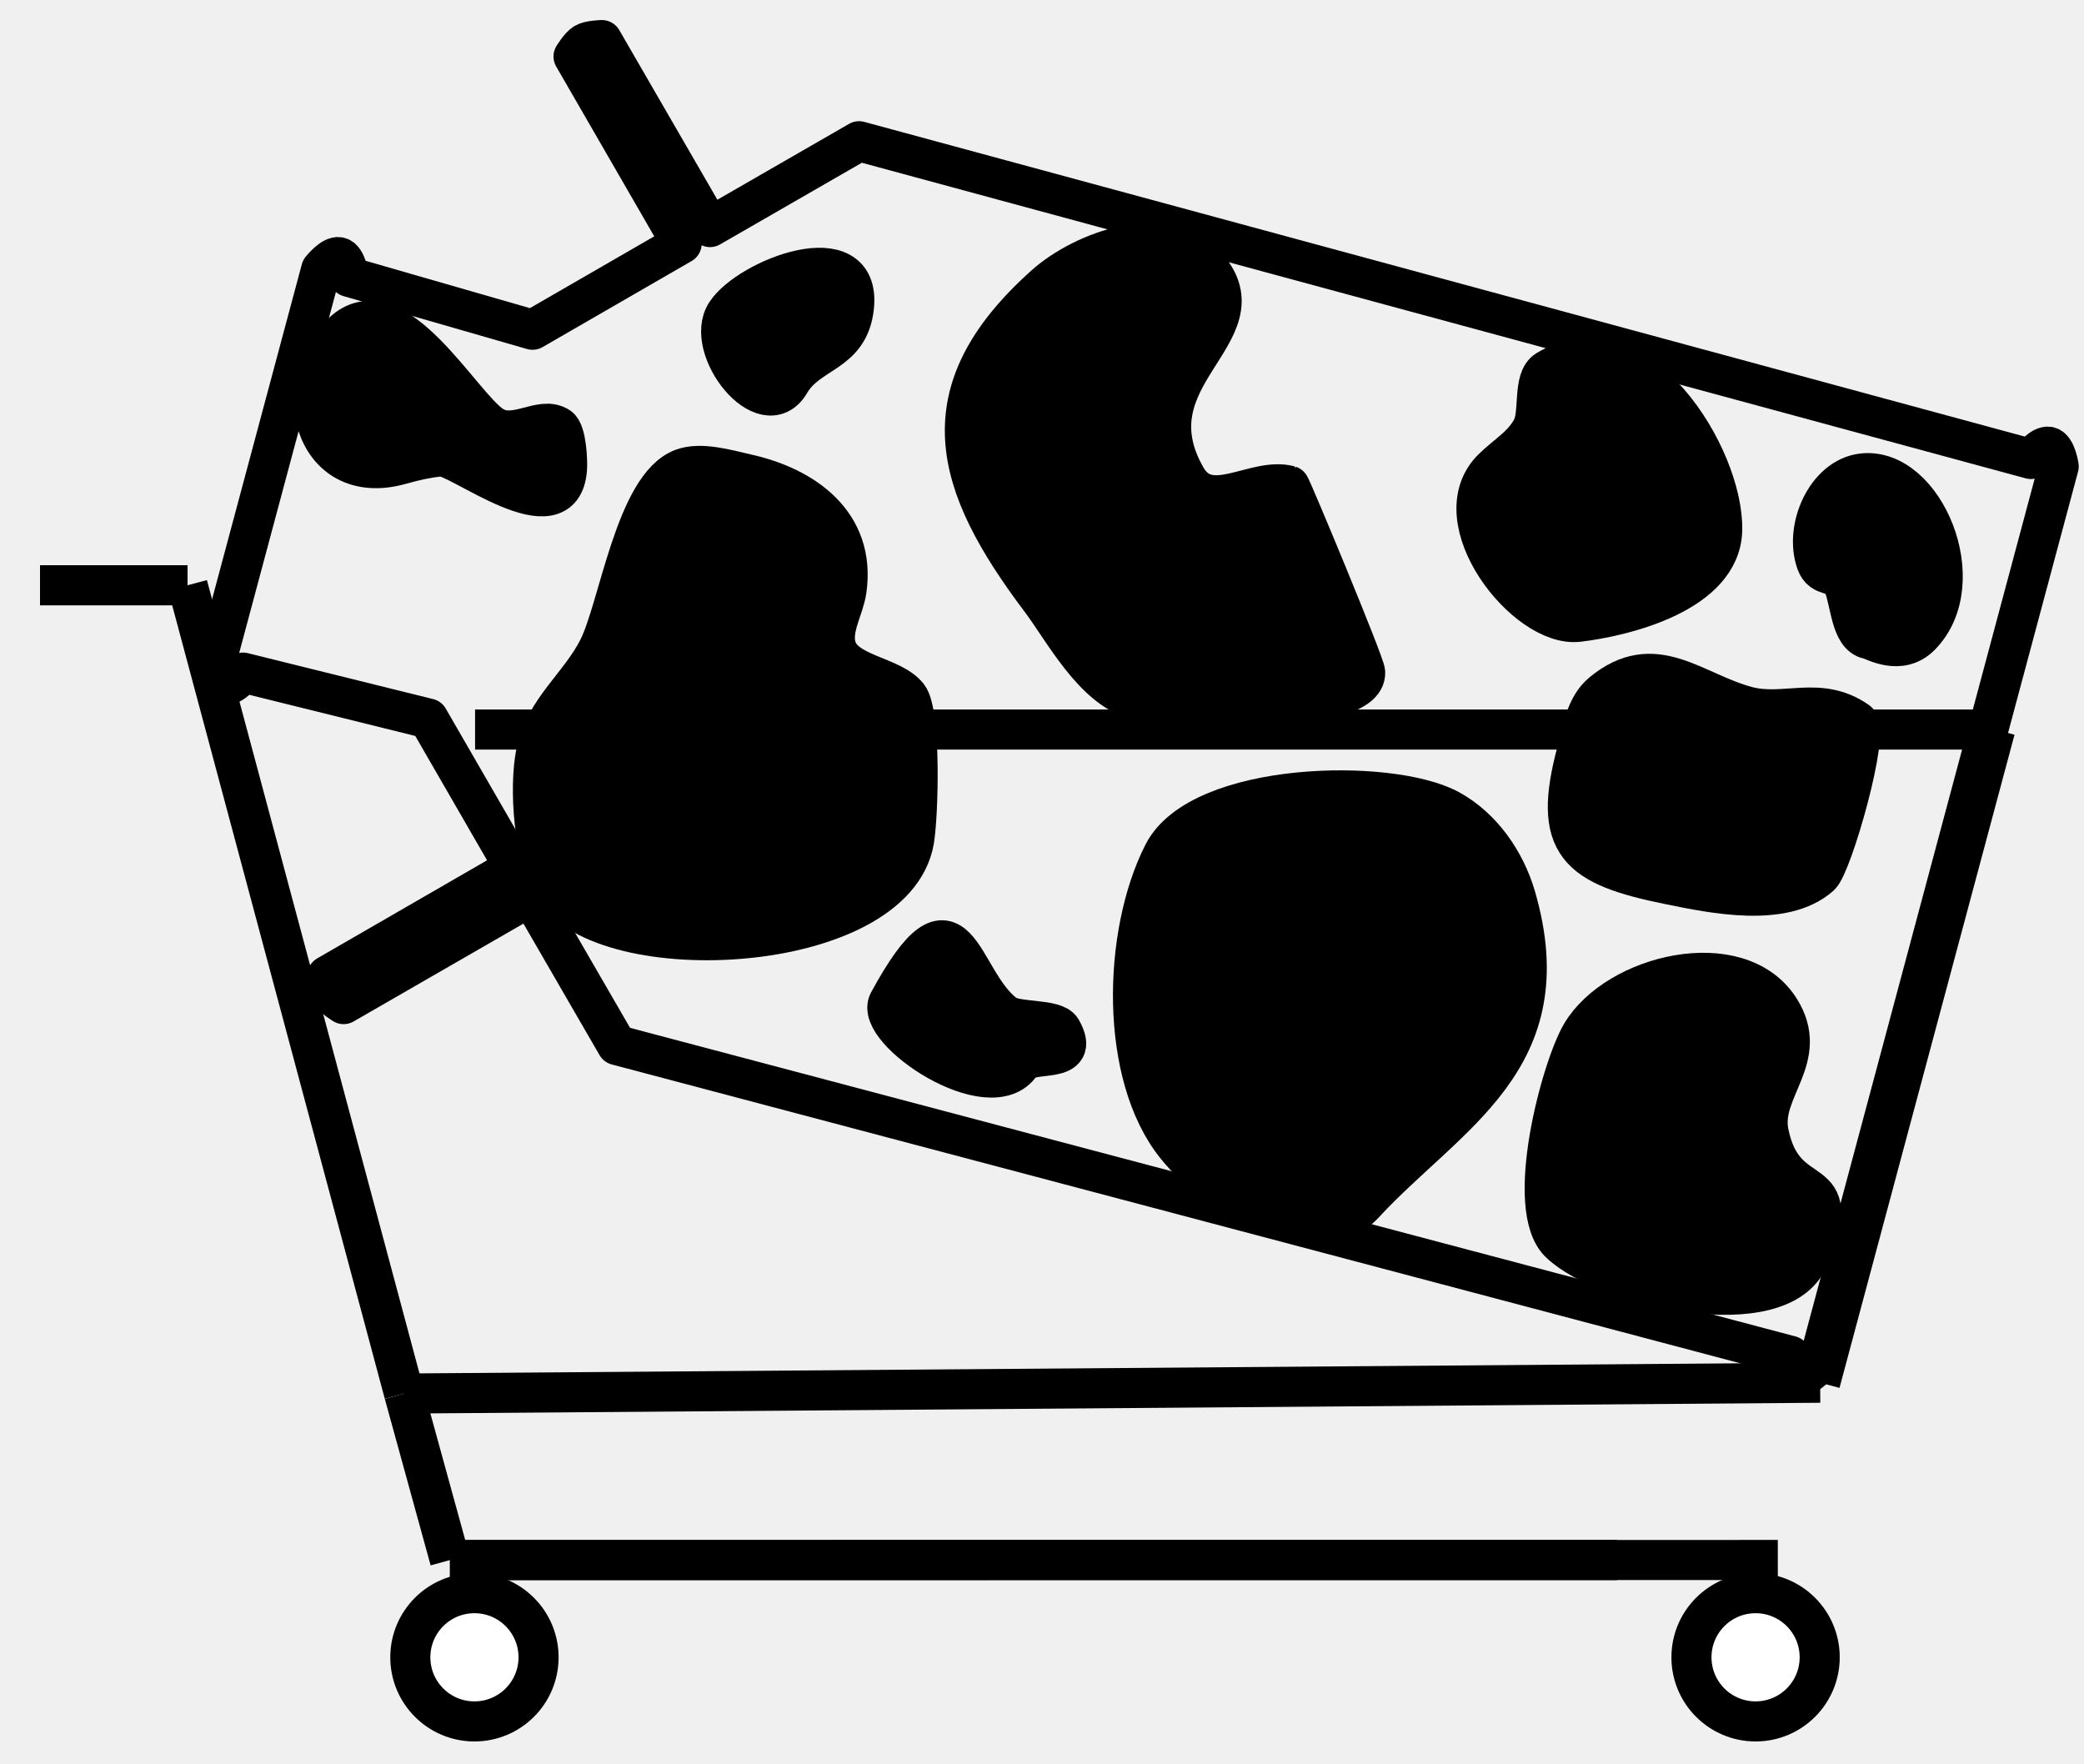
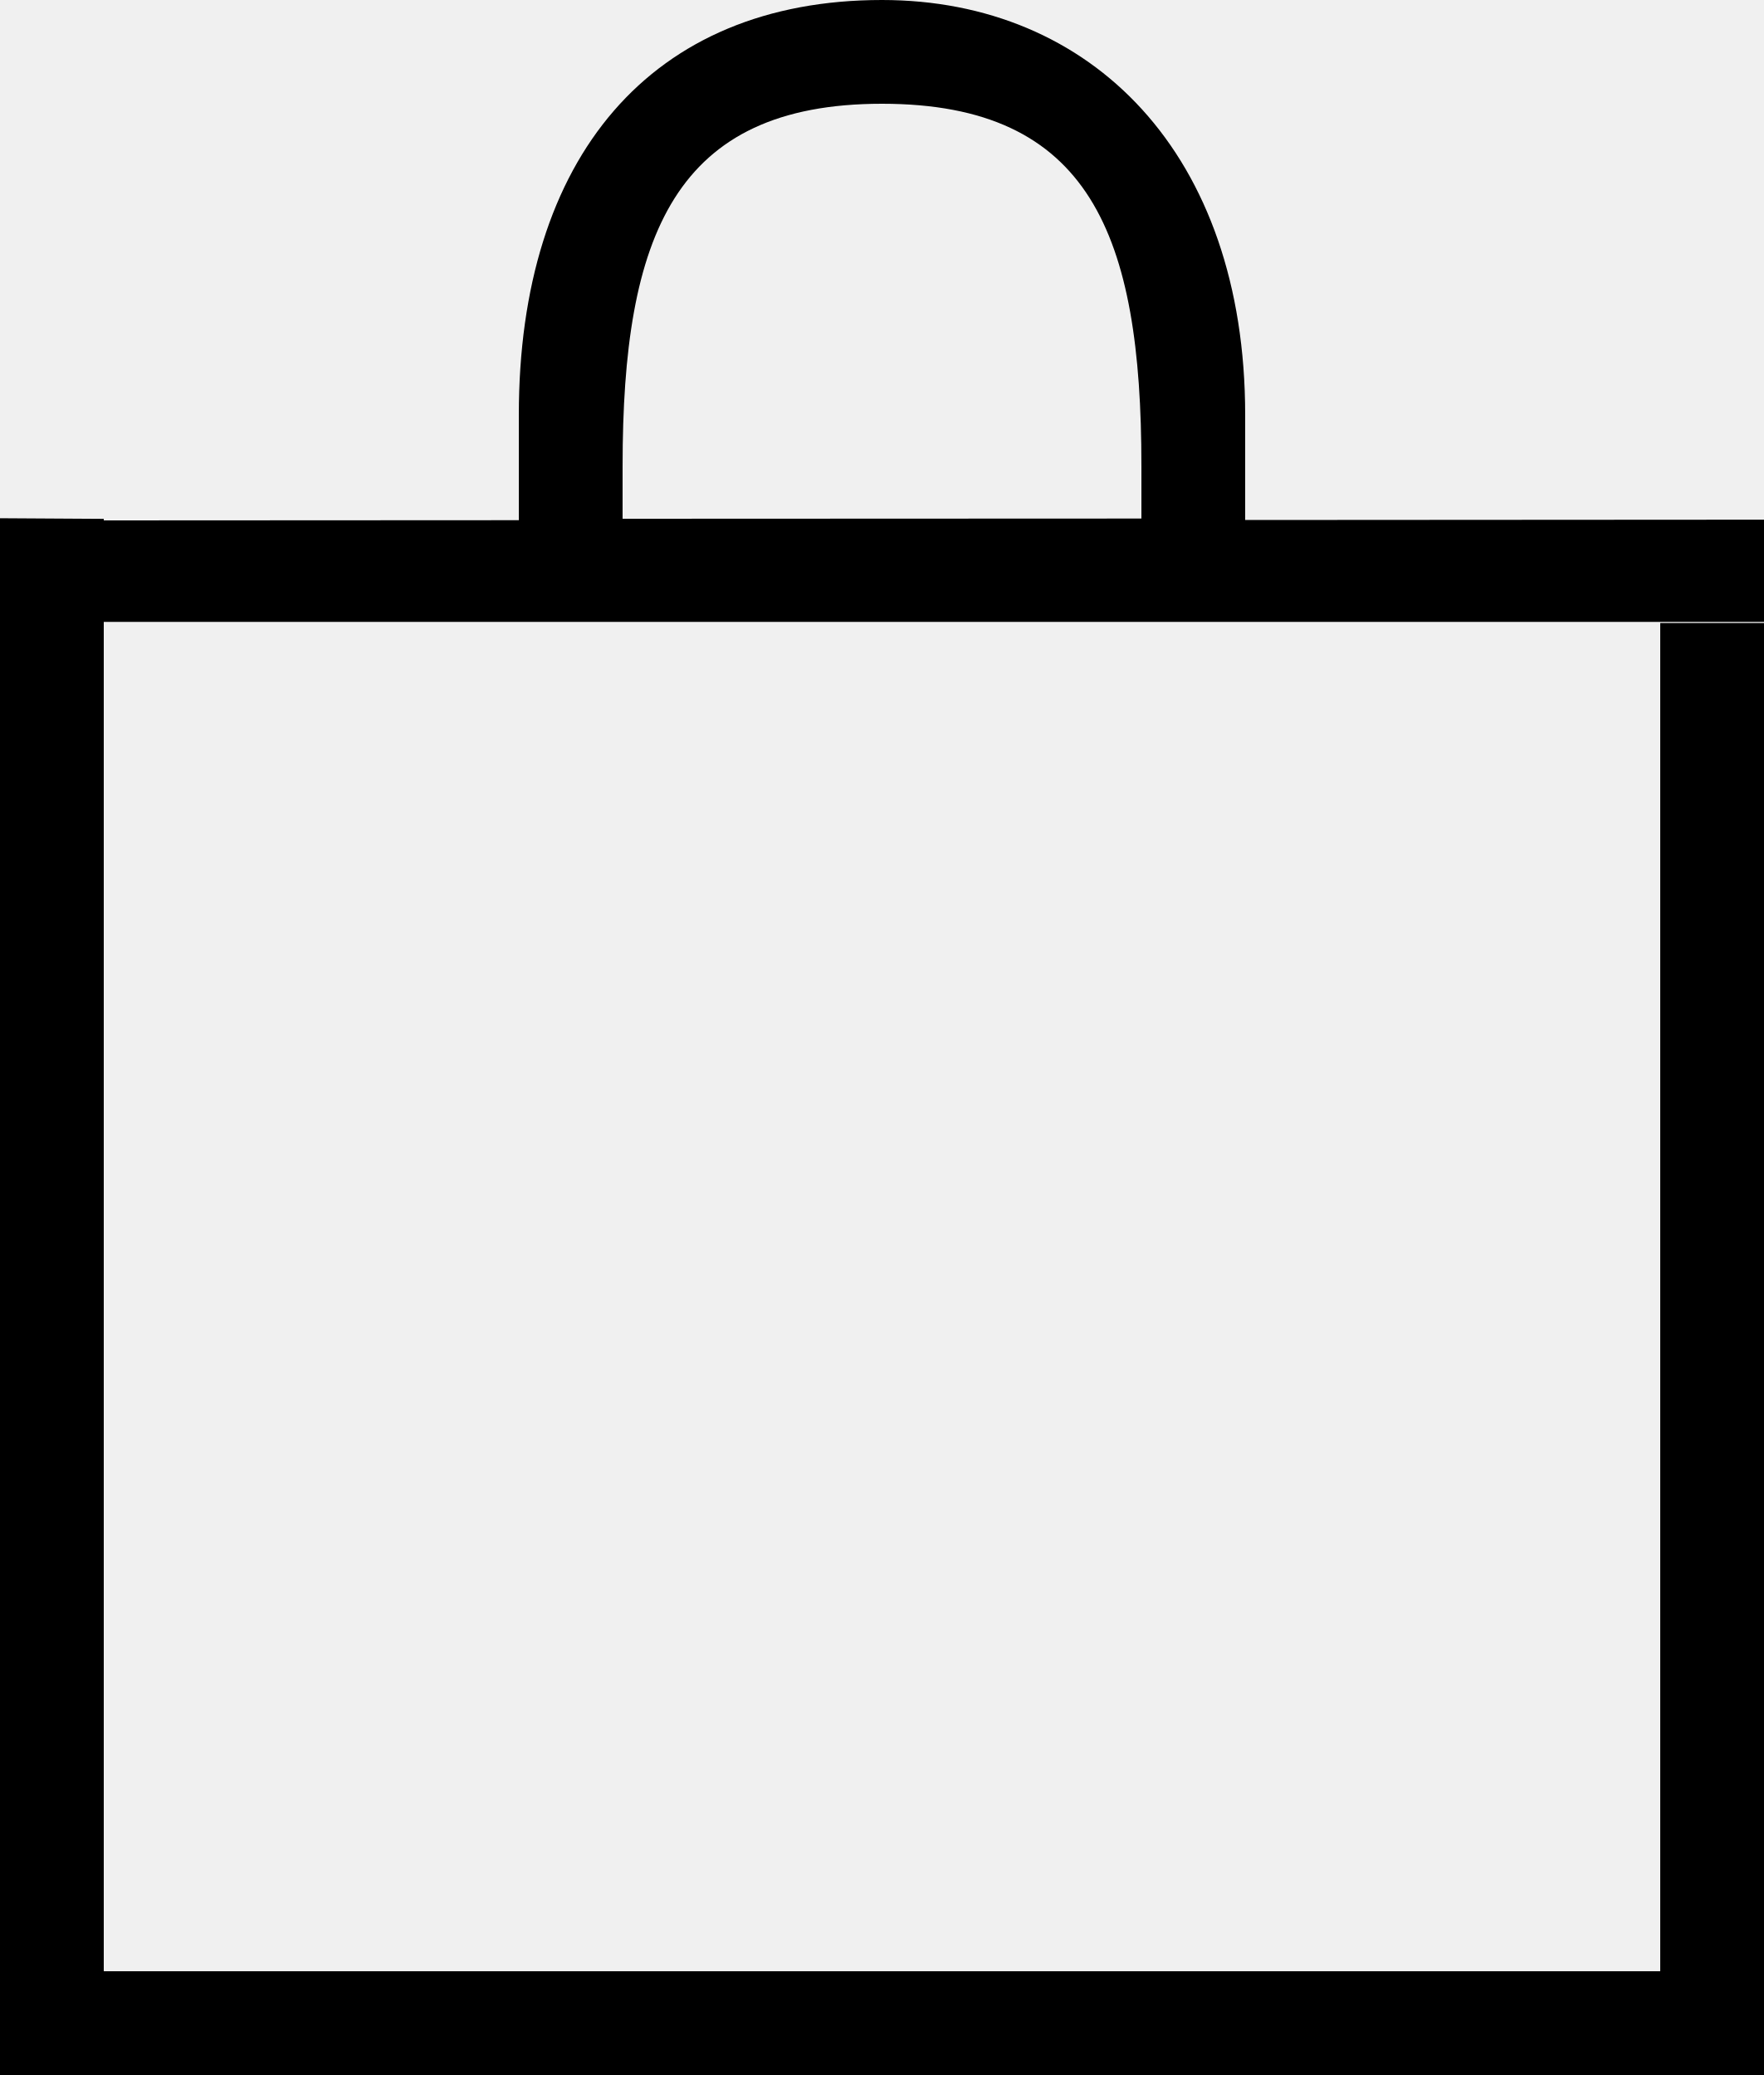
- <svg xmlns="http://www.w3.org/2000/svg" xmlns:ns1="http://vectornator.io" height="100%" stroke-miterlimit="10" style="fill-rule:nonzero;clip-rule:evenodd;stroke-linecap:round;stroke-linejoin:round;" version="1.1" viewBox="0 0 260 220" width="100%" xml:space="preserve">
-   <defs />
-   <g id="Untitled" ns1:layerName="Untitled">
-     <g opacity="1">
-       <path d="M114.031 104.884C111.527 119.192 75.379 121.114 68.999 110.723C66.632 106.872 65.953 98.389 66.897 93.803C67.984 88.532 72.339 85.515 74.669 80.876C77.207 75.823 79.281 60.626 85.157 58.455C87.506 57.587 90.883 58.641 93.191 59.148C100.302 60.734 106.806 65.267 105.61 73.628C105.278 75.937 103.654 78.375 104.311 80.718C105.271 84.161 111.228 84.276 113.272 86.856C114.915 88.928 114.583 101.733 114.031 104.884Z" fill="#000000" fill-rule="evenodd" opacity="1" stroke="#000000" stroke-linecap="round" stroke-linejoin="round" stroke-width="5" />
-       <path d="M170.319 83.856C170.597 89.373 146.288 88.417 141.634 87.221C136.446 85.89 132.645 78.551 129.823 74.806C118.933 60.349 115.415 48.937 130.399 35.56C135.131 31.338 145.508 27.457 150.593 33.286C157.824 41.571 140.675 46.762 147.952 59.53C150.828 64.576 156.578 59.409 160.88 60.599C161.048 60.643 170.266 82.789 170.319 83.856Z" fill="#000000" fill-rule="evenodd" opacity="1" stroke="#000000" stroke-linecap="round" stroke-linejoin="round" stroke-width="5" />
-       <path d="M170.195 150.16C163.8 157.061 151.693 149.104 146.748 142.969C139.617 134.127 140.05 116.441 145.151 106.477C149.746 97.501 173.417 96.971 180.853 101.034C184.895 103.248 187.805 107.453 189.091 111.862C195.026 132.244 180.646 138.882 170.195 150.16Z" fill="#000000" fill-rule="evenodd" opacity="1" stroke="#000000" stroke-linecap="round" stroke-linejoin="round" stroke-width="5" />
-       <path d="M196.916 77.574C190.365 78.351 179.77 64.858 186.199 58.472C187.89 56.797 189.948 55.666 191.119 53.484C192.161 51.545 191.171 47.297 192.994 46.191C204.151 39.407 215.053 56.935 214.863 66.109C214.699 73.935 202.713 76.886 196.916 77.574Z" fill="#000000" fill-rule="evenodd" opacity="1" stroke="#000000" stroke-linecap="round" stroke-linejoin="round" stroke-width="5" />
-       <path d="M227.073 109.254C222.537 113.286 213.791 111.464 208.305 110.351C196.761 108.018 193.618 105.381 196.737 93.74C197.394 91.287 197.777 88.173 199.904 86.421C206.454 81.028 211.236 86.329 217.943 88.126C222.648 89.387 227.017 86.687 231.729 89.997C233.379 91.154 228.587 107.909 227.073 109.254Z" fill="#000000" fill-rule="evenodd" opacity="1" stroke="#000000" stroke-linecap="round" stroke-linejoin="round" stroke-width="5" />
-       <path d="M225.614 156.976C222.051 165.38 200.469 160.601 194.627 155.076C190.069 150.764 194.77 133.27 197.277 129.006C201.654 121.557 216.876 117.864 221.998 125.833C225.937 131.965 219.588 135.907 220.651 141.277C222.59 151.111 230.578 145.27 225.614 156.976Z" fill="#000000" fill-rule="evenodd" opacity="1" stroke="#000000" stroke-linecap="round" stroke-linejoin="round" stroke-width="5" />
-       <path d="M127.379 132.687C123.6 138.397 108.94 128.543 110.879 124.982C119.557 109.044 119.556 122.169 125.374 126.551C126.782 127.613 131.612 127.039 132.414 128.444C134.996 132.955 128.546 130.921 127.38 132.686L127.379 132.687Z" fill="#000000" fill-rule="evenodd" opacity="1" stroke="#000000" stroke-linecap="round" stroke-linejoin="round" stroke-width="5" />
-       <path d="M98.538 47.765C95.386 53.138 87.761 43.425 90.583 39.074C93.391 34.742 107.454 29.262 106.542 38.25C105.94 44.195 100.92 43.706 98.538 47.765Z" fill="#000000" fill-rule="evenodd" opacity="1" stroke="#000000" stroke-linecap="round" stroke-linejoin="round" stroke-width="5" />
-       <path d="M233.124 79.727C230.913 79.328 230.87 75.066 230.01 72.997C229.19 71.035 227.351 72.254 226.605 70.149C225.084 65.854 227.878 59.581 232.356 59.063C240.021 58.175 246.153 72.653 239.609 79.305C237.053 81.905 233.743 79.841 233.124 79.727Z" fill="#000000" fill-rule="evenodd" opacity="1" stroke="#000000" stroke-linecap="round" stroke-linejoin="round" stroke-width="5" />
-       <path d="M49.969 57.952C38.895 61.045 35.851 47.425 42.975 41.277C49.42 35.716 57.473 50.494 61.353 53.081C64.198 54.983 67.5 51.787 69.719 53.268C70.672 53.904 70.805 57.528 70.74 58.471C70.152 67.15 57.107 56.671 54.955 56.928C53.127 57.146 51.895 57.411 49.969 57.952Z" fill="#000000" fill-rule="evenodd" opacity="1" stroke="#000000" stroke-linecap="round" stroke-linejoin="round" stroke-width="5" />
-       <path d="M26.845 82.979C26.845 82.979 27.171 85.194 28.05 85.429C28.929 85.665 30.318 83.91 30.318 83.91L53.444 89.641L64.181 108.24L40.826 121.725C40.826 121.725 40.857 123.231 41.218 123.858C41.579 124.483 42.869 125.264 42.869 125.264L66.217 111.81L76.963 130.378L223.391 169.147C223.391 169.147 223.716 171.362 224.596 171.597C225.475 171.833 226.864 170.078 226.864 170.078L256.844 58.19C256.844 58.19 256.519 55.975 255.64 55.74C254.76 55.504 253.371 57.259 253.371 57.259L107.176 17.62L88.586 28.327L75.093 5C75.093 5 73.586 5.031 72.96 5.392C72.334 5.754 71.554 7.046 71.554 7.046L85.039 30.4L66.44 41.137L43.547 34.54C43.547 34.54 43.221 32.326 42.342 32.09C41.463 31.855 40.073 33.609 40.073 33.609L26.845 82.979Z" fill="none" fill-rule="evenodd" opacity="1" stroke="#000000" stroke-linecap="round" stroke-linejoin="round" stroke-width="5" />
-     </g>
-     <path d="M5 73.012L23.4 73.012" fill="none" fill-rule="evenodd" opacity="1" stroke="#000000" stroke-linecap="butt" stroke-linejoin="miter" stroke-width="5" />
-     <path d="M201.736 194.622L56.136 194.622" fill="none" fill-rule="evenodd" opacity="1" stroke="#000000" stroke-linecap="butt" stroke-linejoin="miter" stroke-width="5" />
-   </g>
-   <g id="Untitled_2" ns1:layerName="Untitled">
-     <g opacity="1">
-       <path d="M50.418 173.847L23.4 73.012" fill="none" fill-rule="evenodd" opacity="1" stroke="#000000" stroke-linecap="butt" stroke-linejoin="miter" stroke-width="5" />
-       <path d="M227.082 172.498L50.418 173.847" fill="none" fill-rule="evenodd" opacity="1" stroke="#000000" stroke-linecap="butt" stroke-linejoin="miter" stroke-width="5" />
-       <path d="M248.916 91.012L59.272 91.012" fill="none" fill-rule="evenodd" opacity="1" stroke="#000000" stroke-linecap="butt" stroke-linejoin="miter" stroke-width="5" />
-       <path d="M50.418 173.847L56.136 194.622" fill="none" fill-rule="evenodd" opacity="1" stroke="#000000" stroke-linecap="butt" stroke-linejoin="miter" stroke-width="5" />
-       <path d="M56.136 194.622L221.8 194.612" fill="none" fill-rule="evenodd" opacity="1" stroke="#000000" stroke-linecap="butt" stroke-linejoin="miter" stroke-width="5" />
-       <path d="M227.082 172.498L248.916 91.012" fill="none" fill-rule="evenodd" opacity="1" stroke="#000000" stroke-linecap="butt" stroke-linejoin="miter" stroke-width="5" />
-       <path d="M23.4 73.012L5 73.012" fill="none" fill-rule="evenodd" opacity="1" stroke="#000000" stroke-linecap="butt" stroke-linejoin="miter" stroke-width="5" />
-     </g>
-     <path d="M211.026 206.752C211.026 202.334 214.608 198.752 219.026 198.752C223.444 198.752 227.026 202.334 227.026 206.752C227.026 211.17 223.444 214.752 219.026 214.752C214.608 214.752 211.026 211.17 211.026 206.752Z" fill="#ffffff" fill-rule="evenodd" opacity="1" stroke="#000000" stroke-linecap="butt" stroke-linejoin="miter" stroke-width="5" />
-     <path d="M51.191 206.752C51.191 202.334 54.773 198.752 59.191 198.752C63.609 198.752 67.191 202.334 67.191 206.752C67.191 211.17 63.609 214.752 59.191 214.752C54.773 214.752 51.191 211.17 51.191 206.752Z" fill="#ffffff" fill-rule="evenodd" opacity="1" stroke="#000000" stroke-linecap="butt" stroke-linejoin="miter" stroke-width="5" />
-   </g>
+ <svg xmlns="http://www.w3.org/2000/svg" width="17" height="20" viewBox="0 0 17 20">
+   <path d="M0 20V4.995l1 .006v.015l4-.002V4c0-2.484 1.274-4 3.5-4C10.518 0 12 1.48 12 4v1.012l5-.003v.985H1V19h15V6.005h1V20H0zM11 4.49C11 2.267 10.507 1 8.5 1 6.5 1 6 2.27 6 4.49V5l5-.002V4.49z" fill="#000000" />
</svg>
